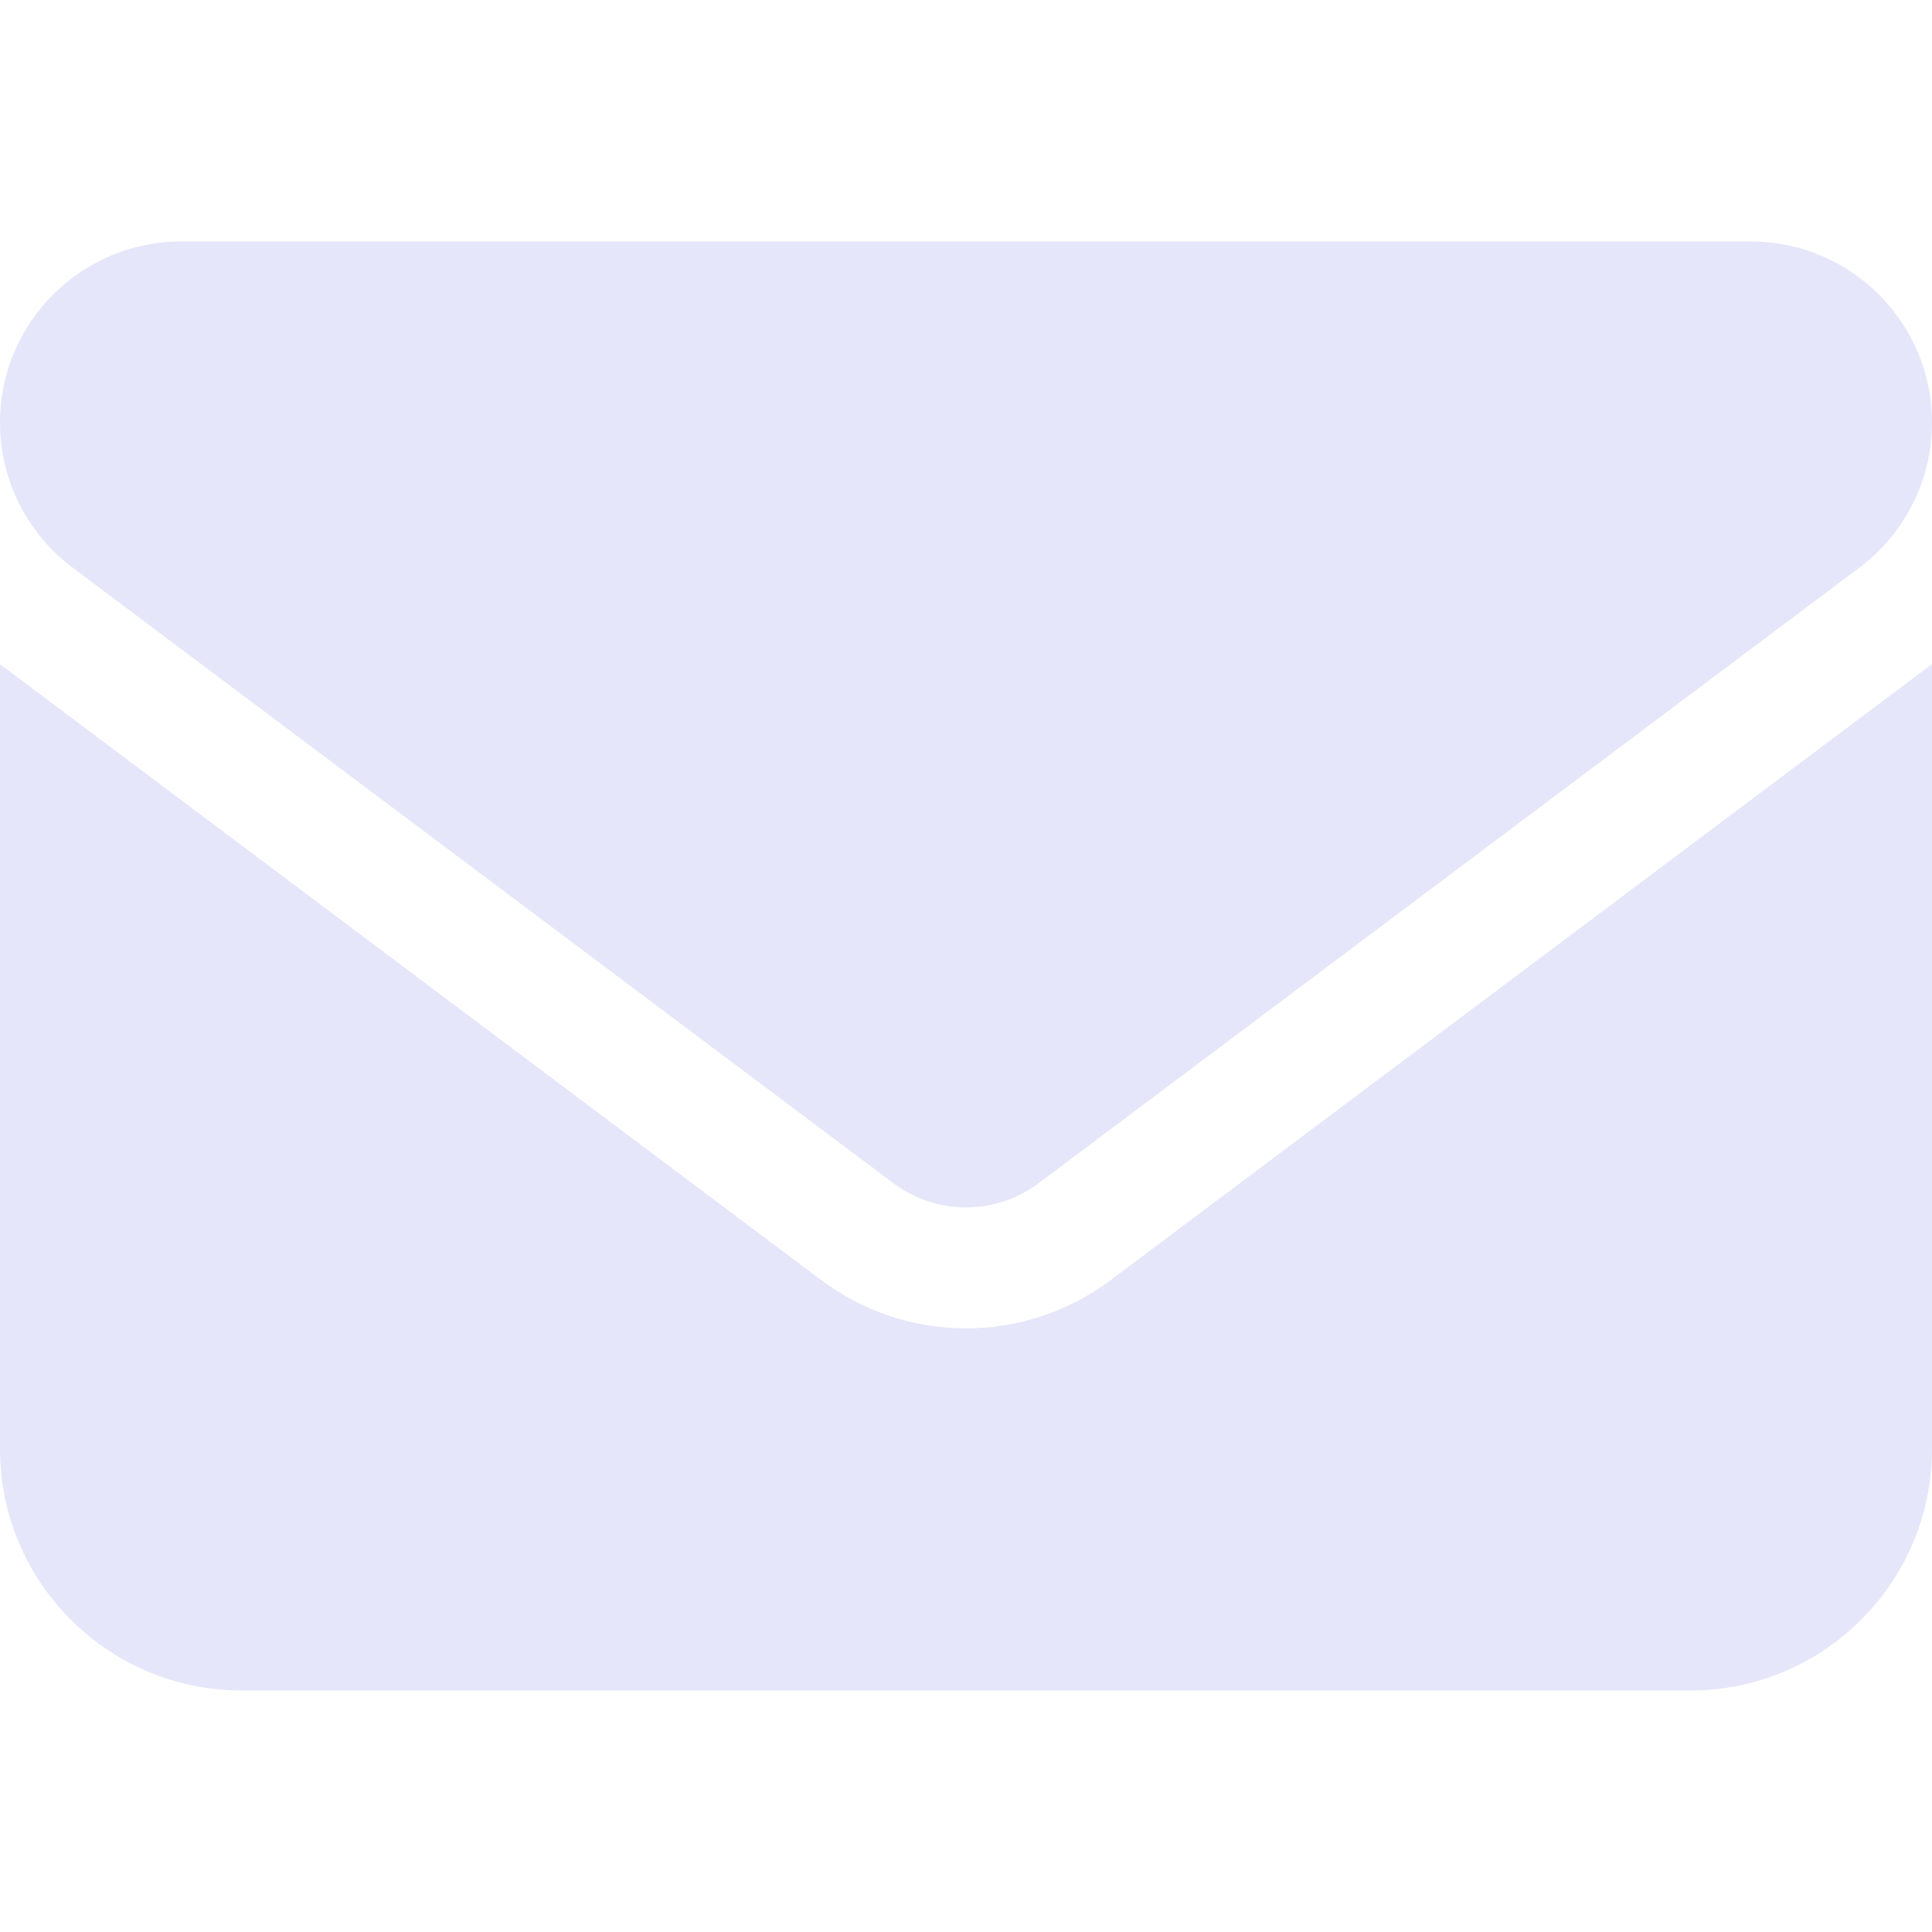
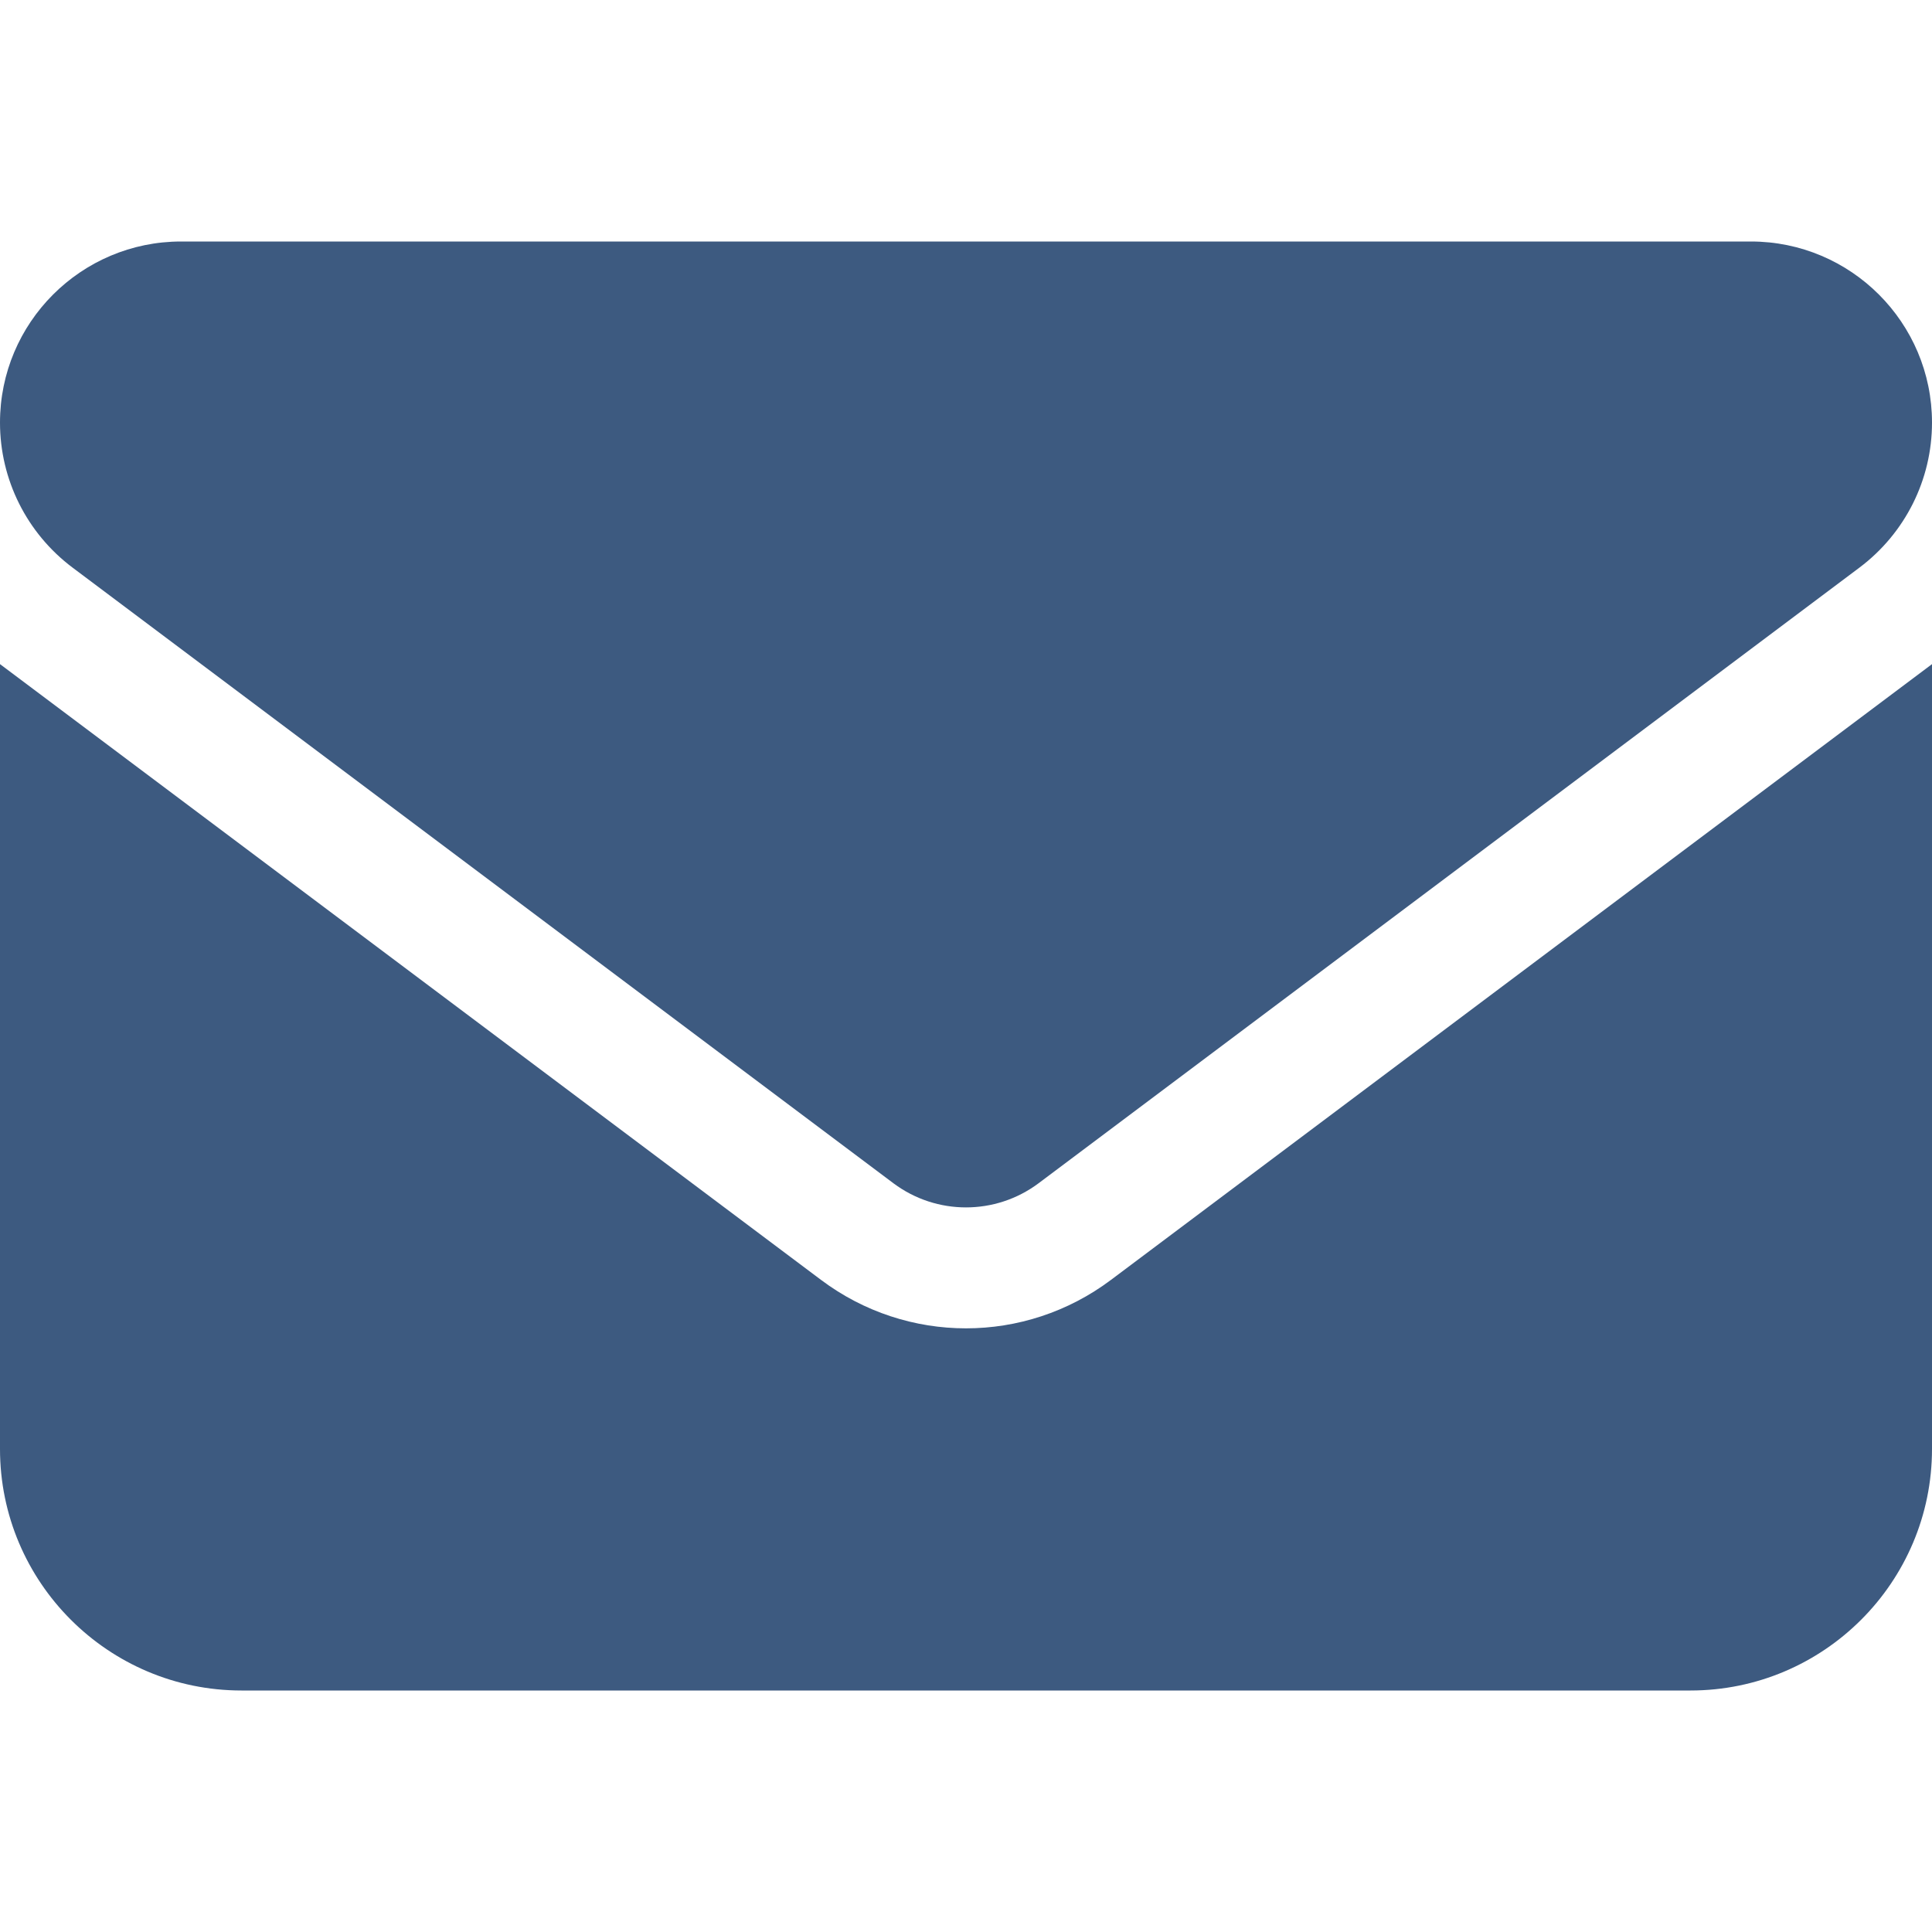
<svg xmlns="http://www.w3.org/2000/svg" viewBox="0 0 512 512">
-   <path fill="rgb(230, 230, 250)" d="M48 64C21.5 64 0 85.5 0 112c0 15.1 7.1 29.3 19.2 38.4L236.8 313.6c11.4 8.5 27 8.5 38.4 0L492.8 150.4c12.1-9.1 19.2-23.3 19.2-38.4c0-26.5-21.5-48-48-48H48zM0 176V384c0 35.3 28.7 64 64 64H448c35.3 0 64-28.7 64-64V176L294.4 339.2c-22.8 17.1-54 17.1-76.8 0L0 176z" />
+   <path fill="#3d5a80" d="M48 64C21.5 64 0 85.5 0 112c0 15.1 7.1 29.3 19.2 38.4L236.8 313.6c11.4 8.5 27 8.5 38.4 0L492.8 150.4c12.1-9.1 19.2-23.3 19.2-38.4c0-26.5-21.5-48-48-48H48zM0 176V384c0 35.3 28.7 64 64 64H448c35.3 0 64-28.7 64-64V176L294.4 339.2c-22.8 17.1-54 17.1-76.8 0L0 176z" />
</svg>
